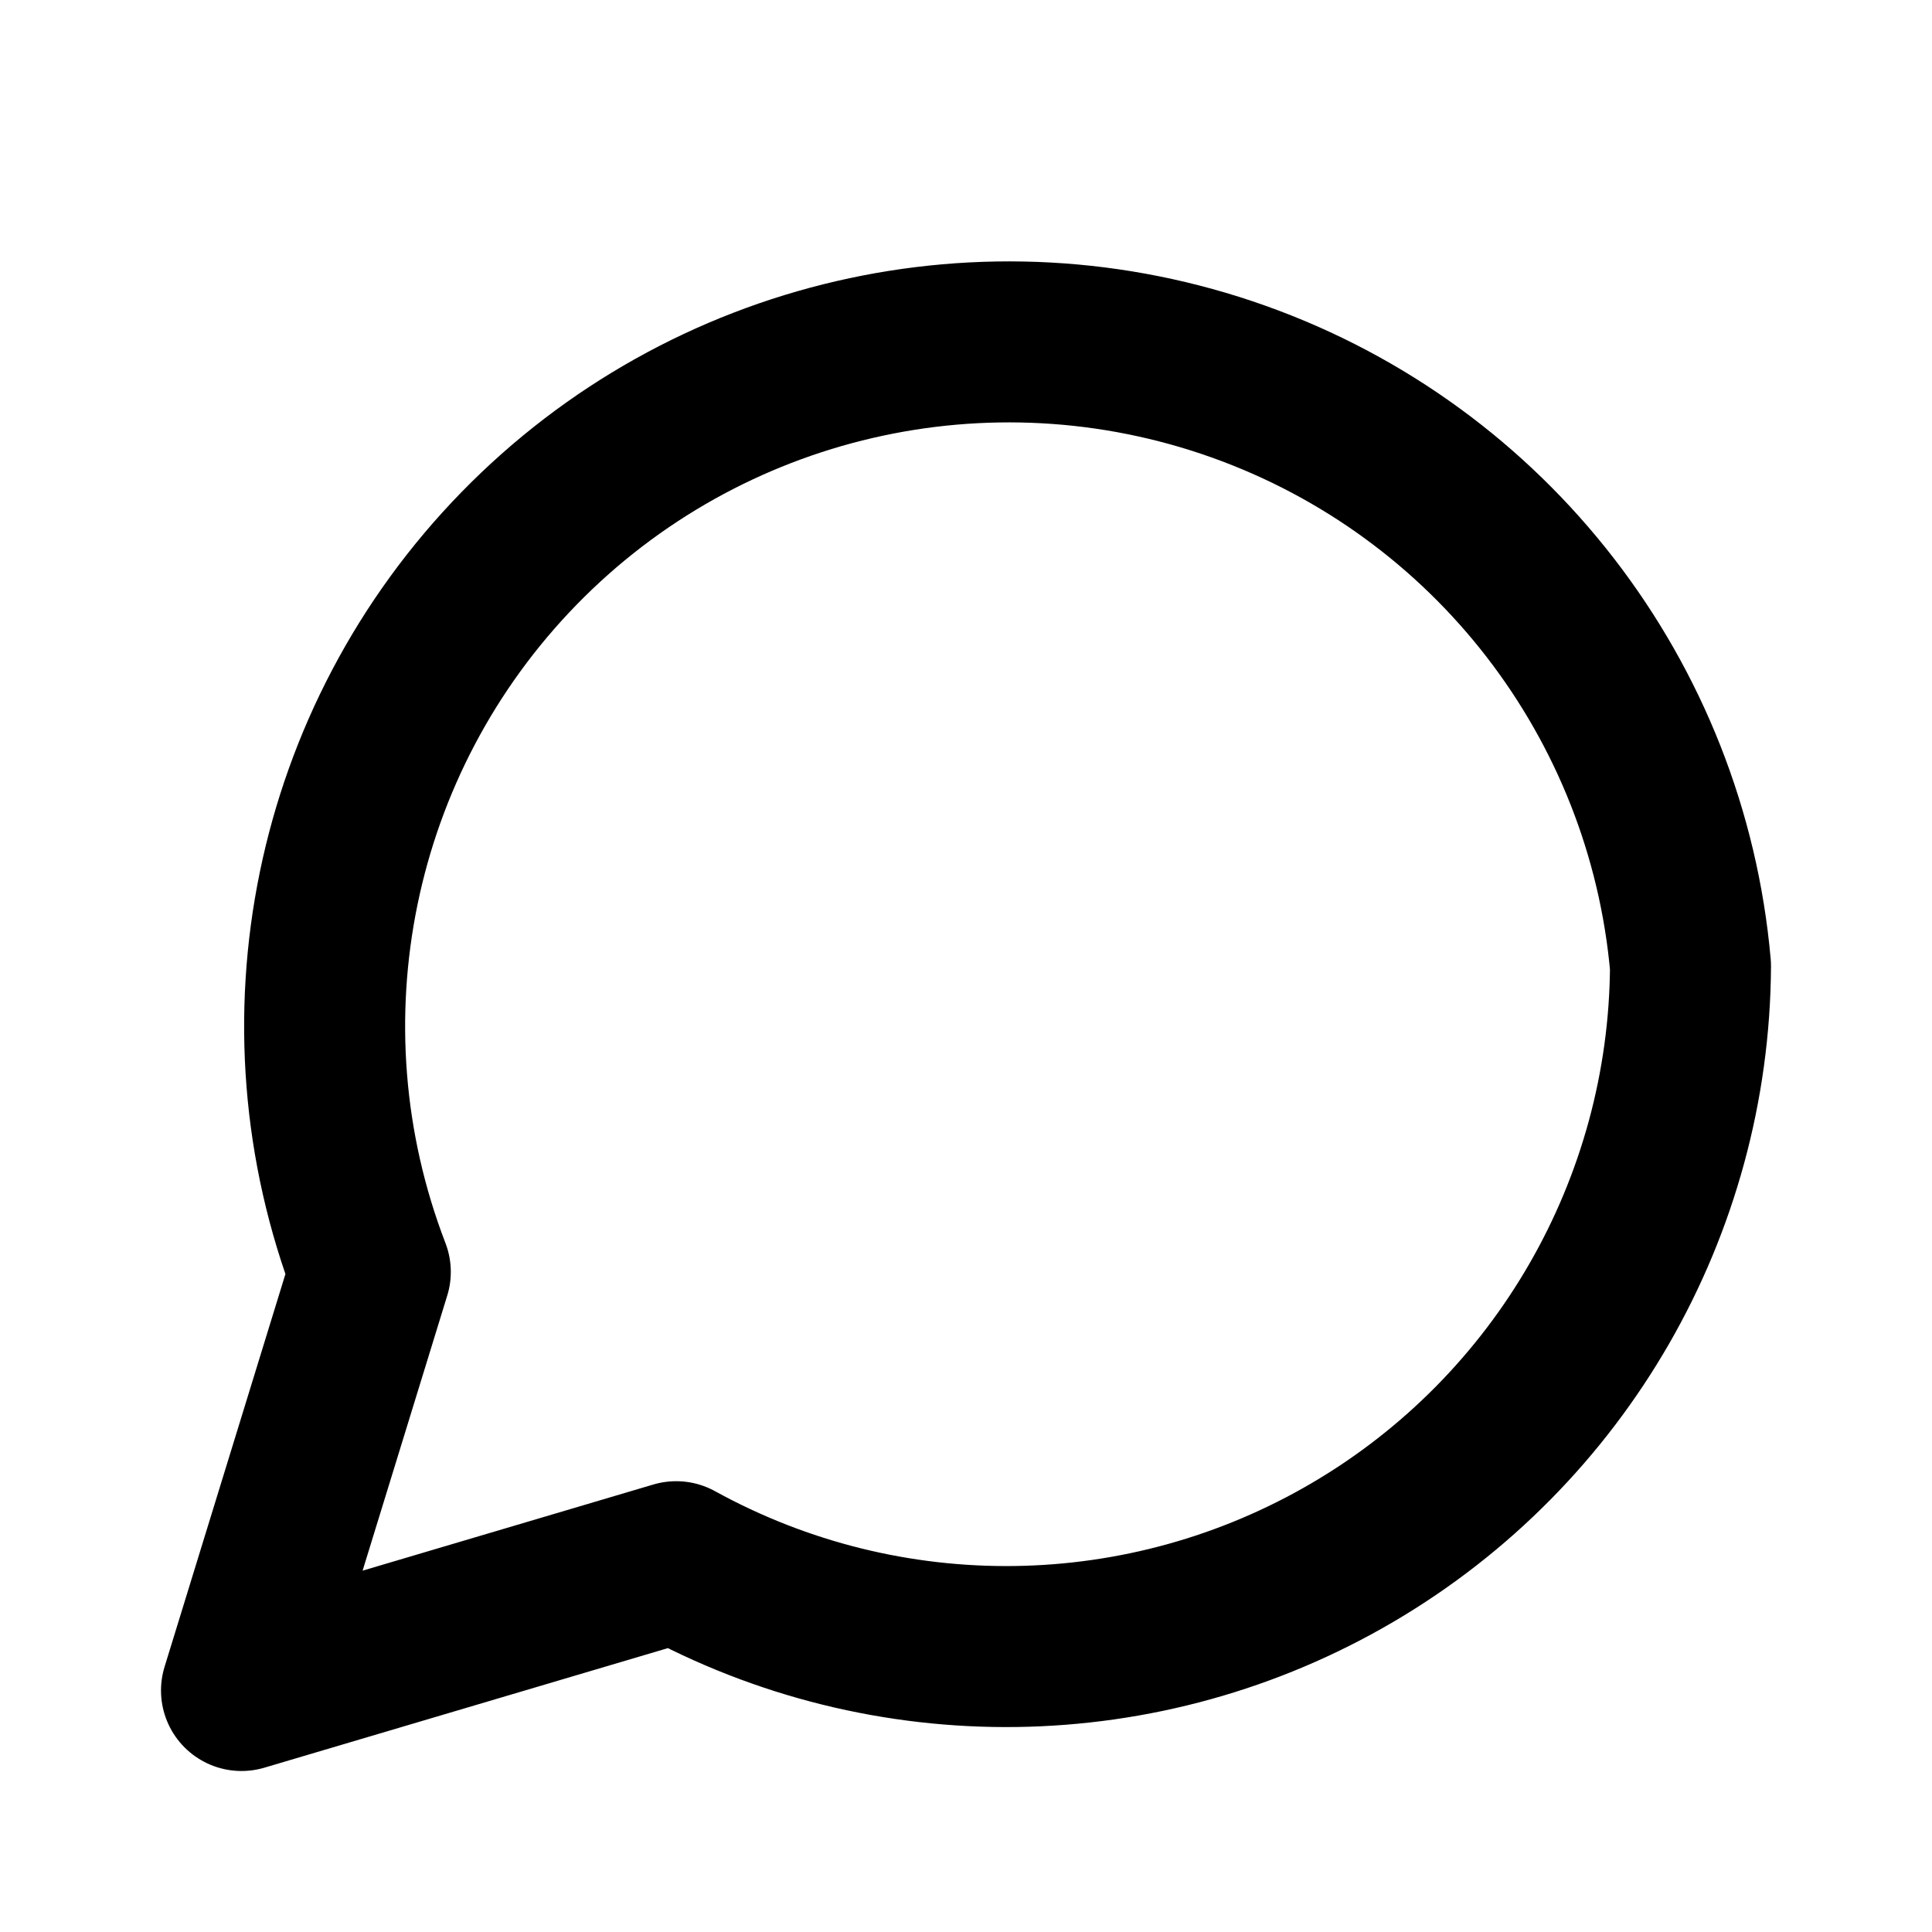
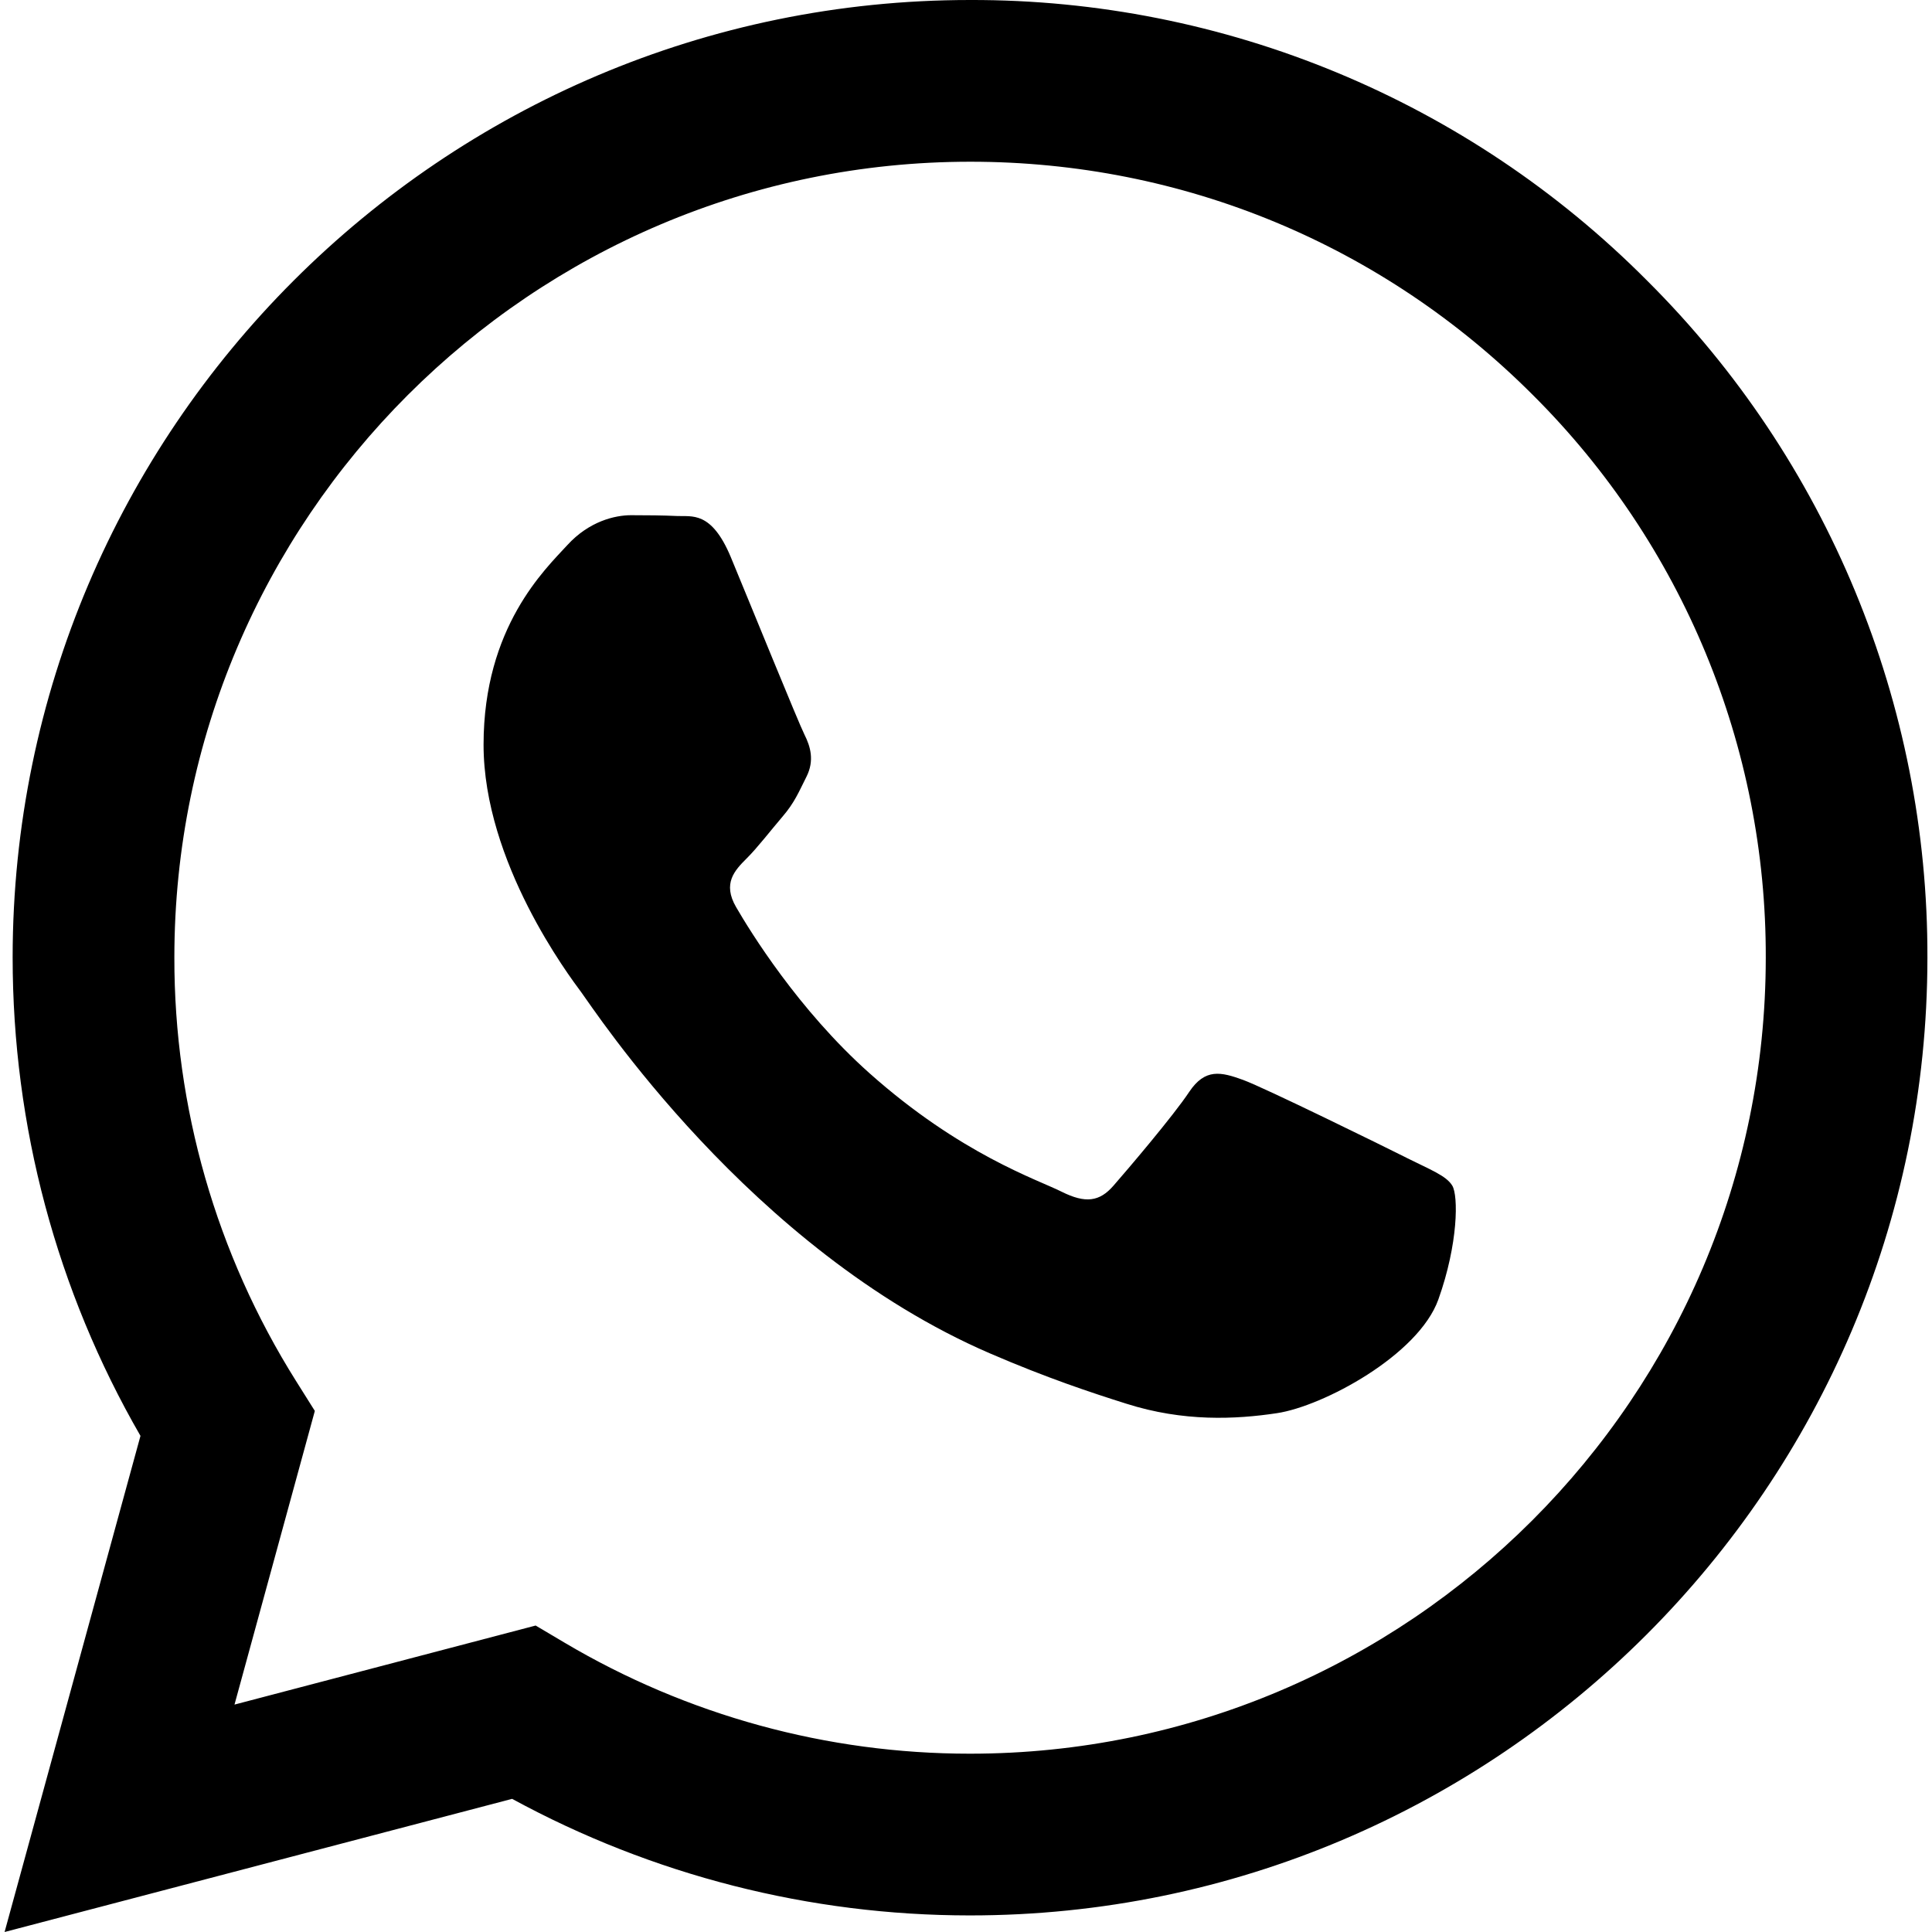
- <svg xmlns="http://www.w3.org/2000/svg" viewBox="0 0 24 24" fill="none" stroke="currentColor" stroke-width="2" stroke-linecap="round" stroke-linejoin="round" aria-hidden="true">
-   <path d="M21 12a8.5 8.5 0 0 1-12.6 7.4L3 21l1.6-5.2A8.5 8.5 0 1 1 21 12z" />
+ <svg xmlns="http://www.w3.org/2000/svg" fill="currentColor" viewBox="0 0 24 24" aria-hidden="true">
+   <path d="M17.472 14.382c-.297-.149-1.758-.867-2.03-.967-.273-.099-.471-.148-.67.15-.197.297-.767.966-.94 1.164-.173.199-.347.223-.644.075-.297-.15-1.255-.463-2.39-1.475-.883-.788-1.48-1.761-1.653-2.059-.173-.297-.018-.458.13-.606.134-.133.298-.347.446-.52.149-.174.198-.298.298-.497.099-.198.05-.371-.025-.52-.075-.149-.669-1.612-.916-2.207-.242-.579-.487-.5-.669-.51-.173-.008-.371-.01-.57-.01-.198 0-.52.074-.792.372-.272.297-1.04 1.016-1.04 2.479 0 1.462 1.065 2.875 1.213 3.074.149.198 2.096 3.2 5.077 4.487.709.306 1.262.489 1.694.625.712.227 1.36.195 1.871.118.571-.085 1.758-.719 2.006-1.413.248-.694.248-1.289.173-1.413-.074-.124-.272-.198-.57-.347m-5.421 7.403h-.004a9.87 9.87 0 01-5.031-1.378l-.361-.214-3.741.982.998-3.648-.235-.374a9.86 9.86 0 01-1.51-5.26c.001-5.45 4.436-9.884 9.888-9.884 2.64 0 5.122 1.03 6.988 2.898a9.825 9.825 0 012.893 6.994c-.003 5.45-4.437 9.884-9.885 9.884m8.413-18.297A11.815 11.815 0 0012.05 0C5.495 0 .16 5.335.157 11.892c0 2.096.547 4.142 1.588 5.945L.057 24l6.305-1.654a11.882 11.882 0 005.683 1.448h.005c6.554 0 11.89-5.335 11.893-11.893a11.821 11.821 0 00-3.48-8.413Z" />
</svg>
